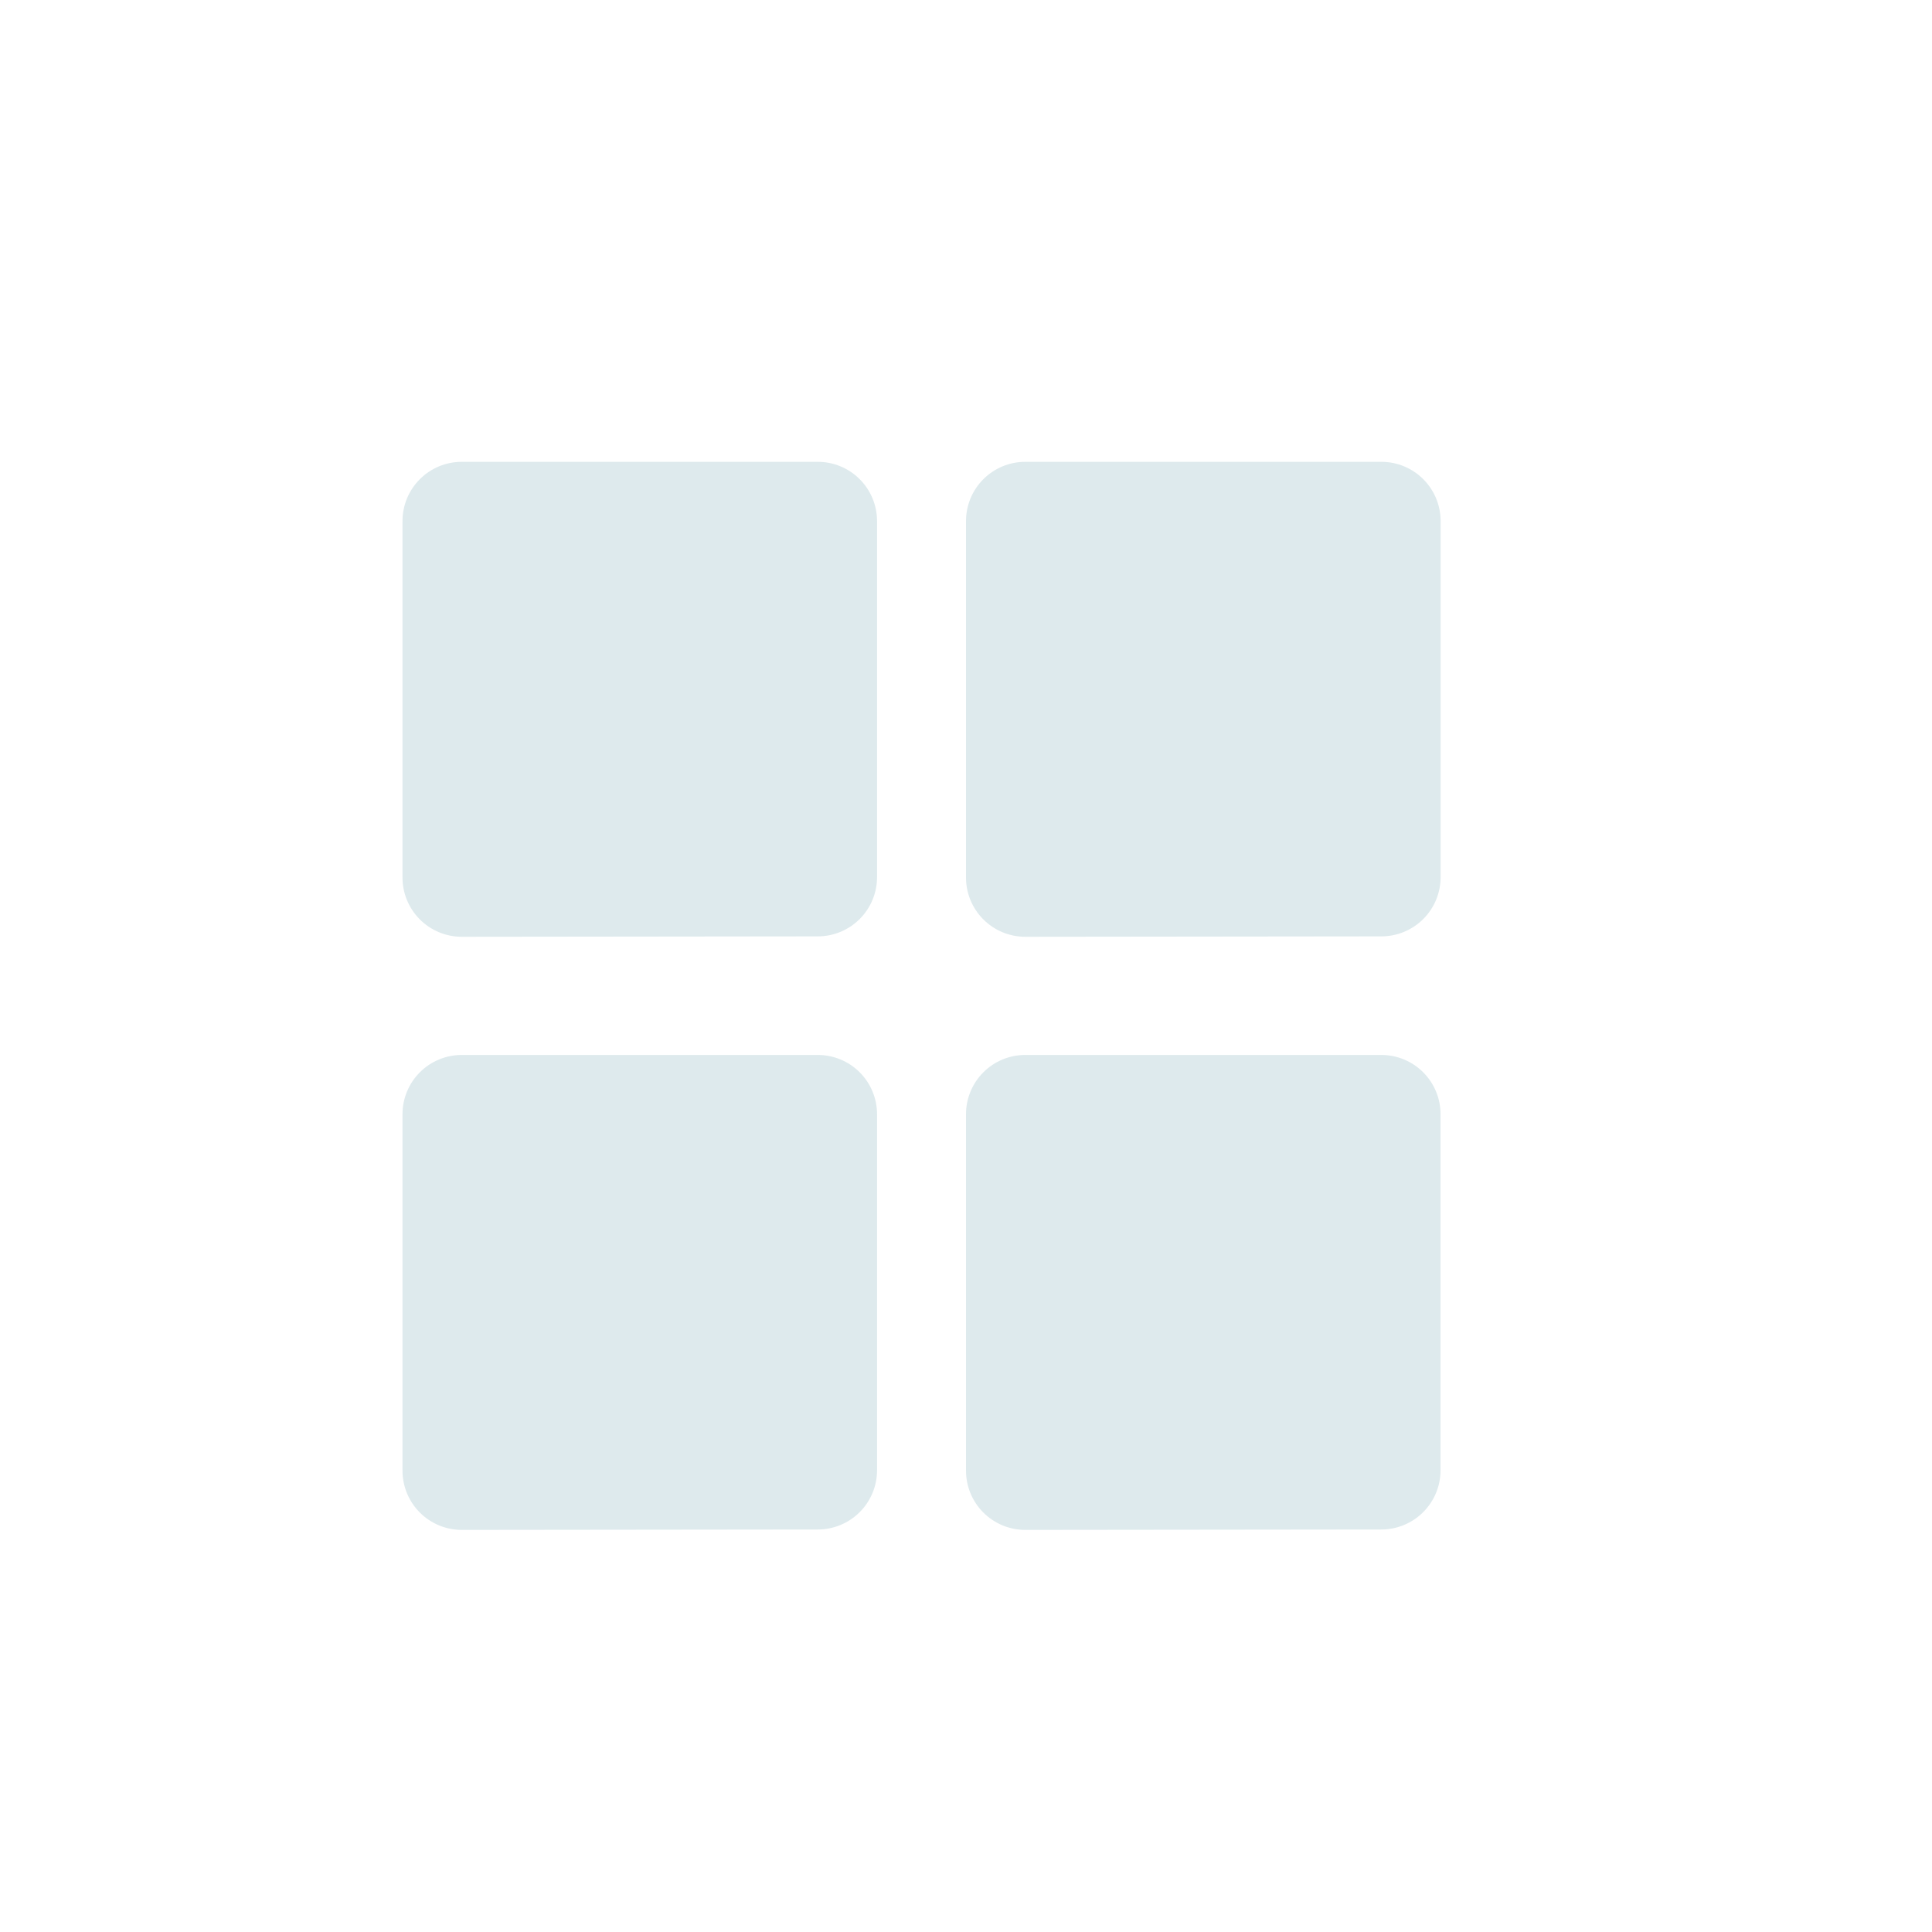
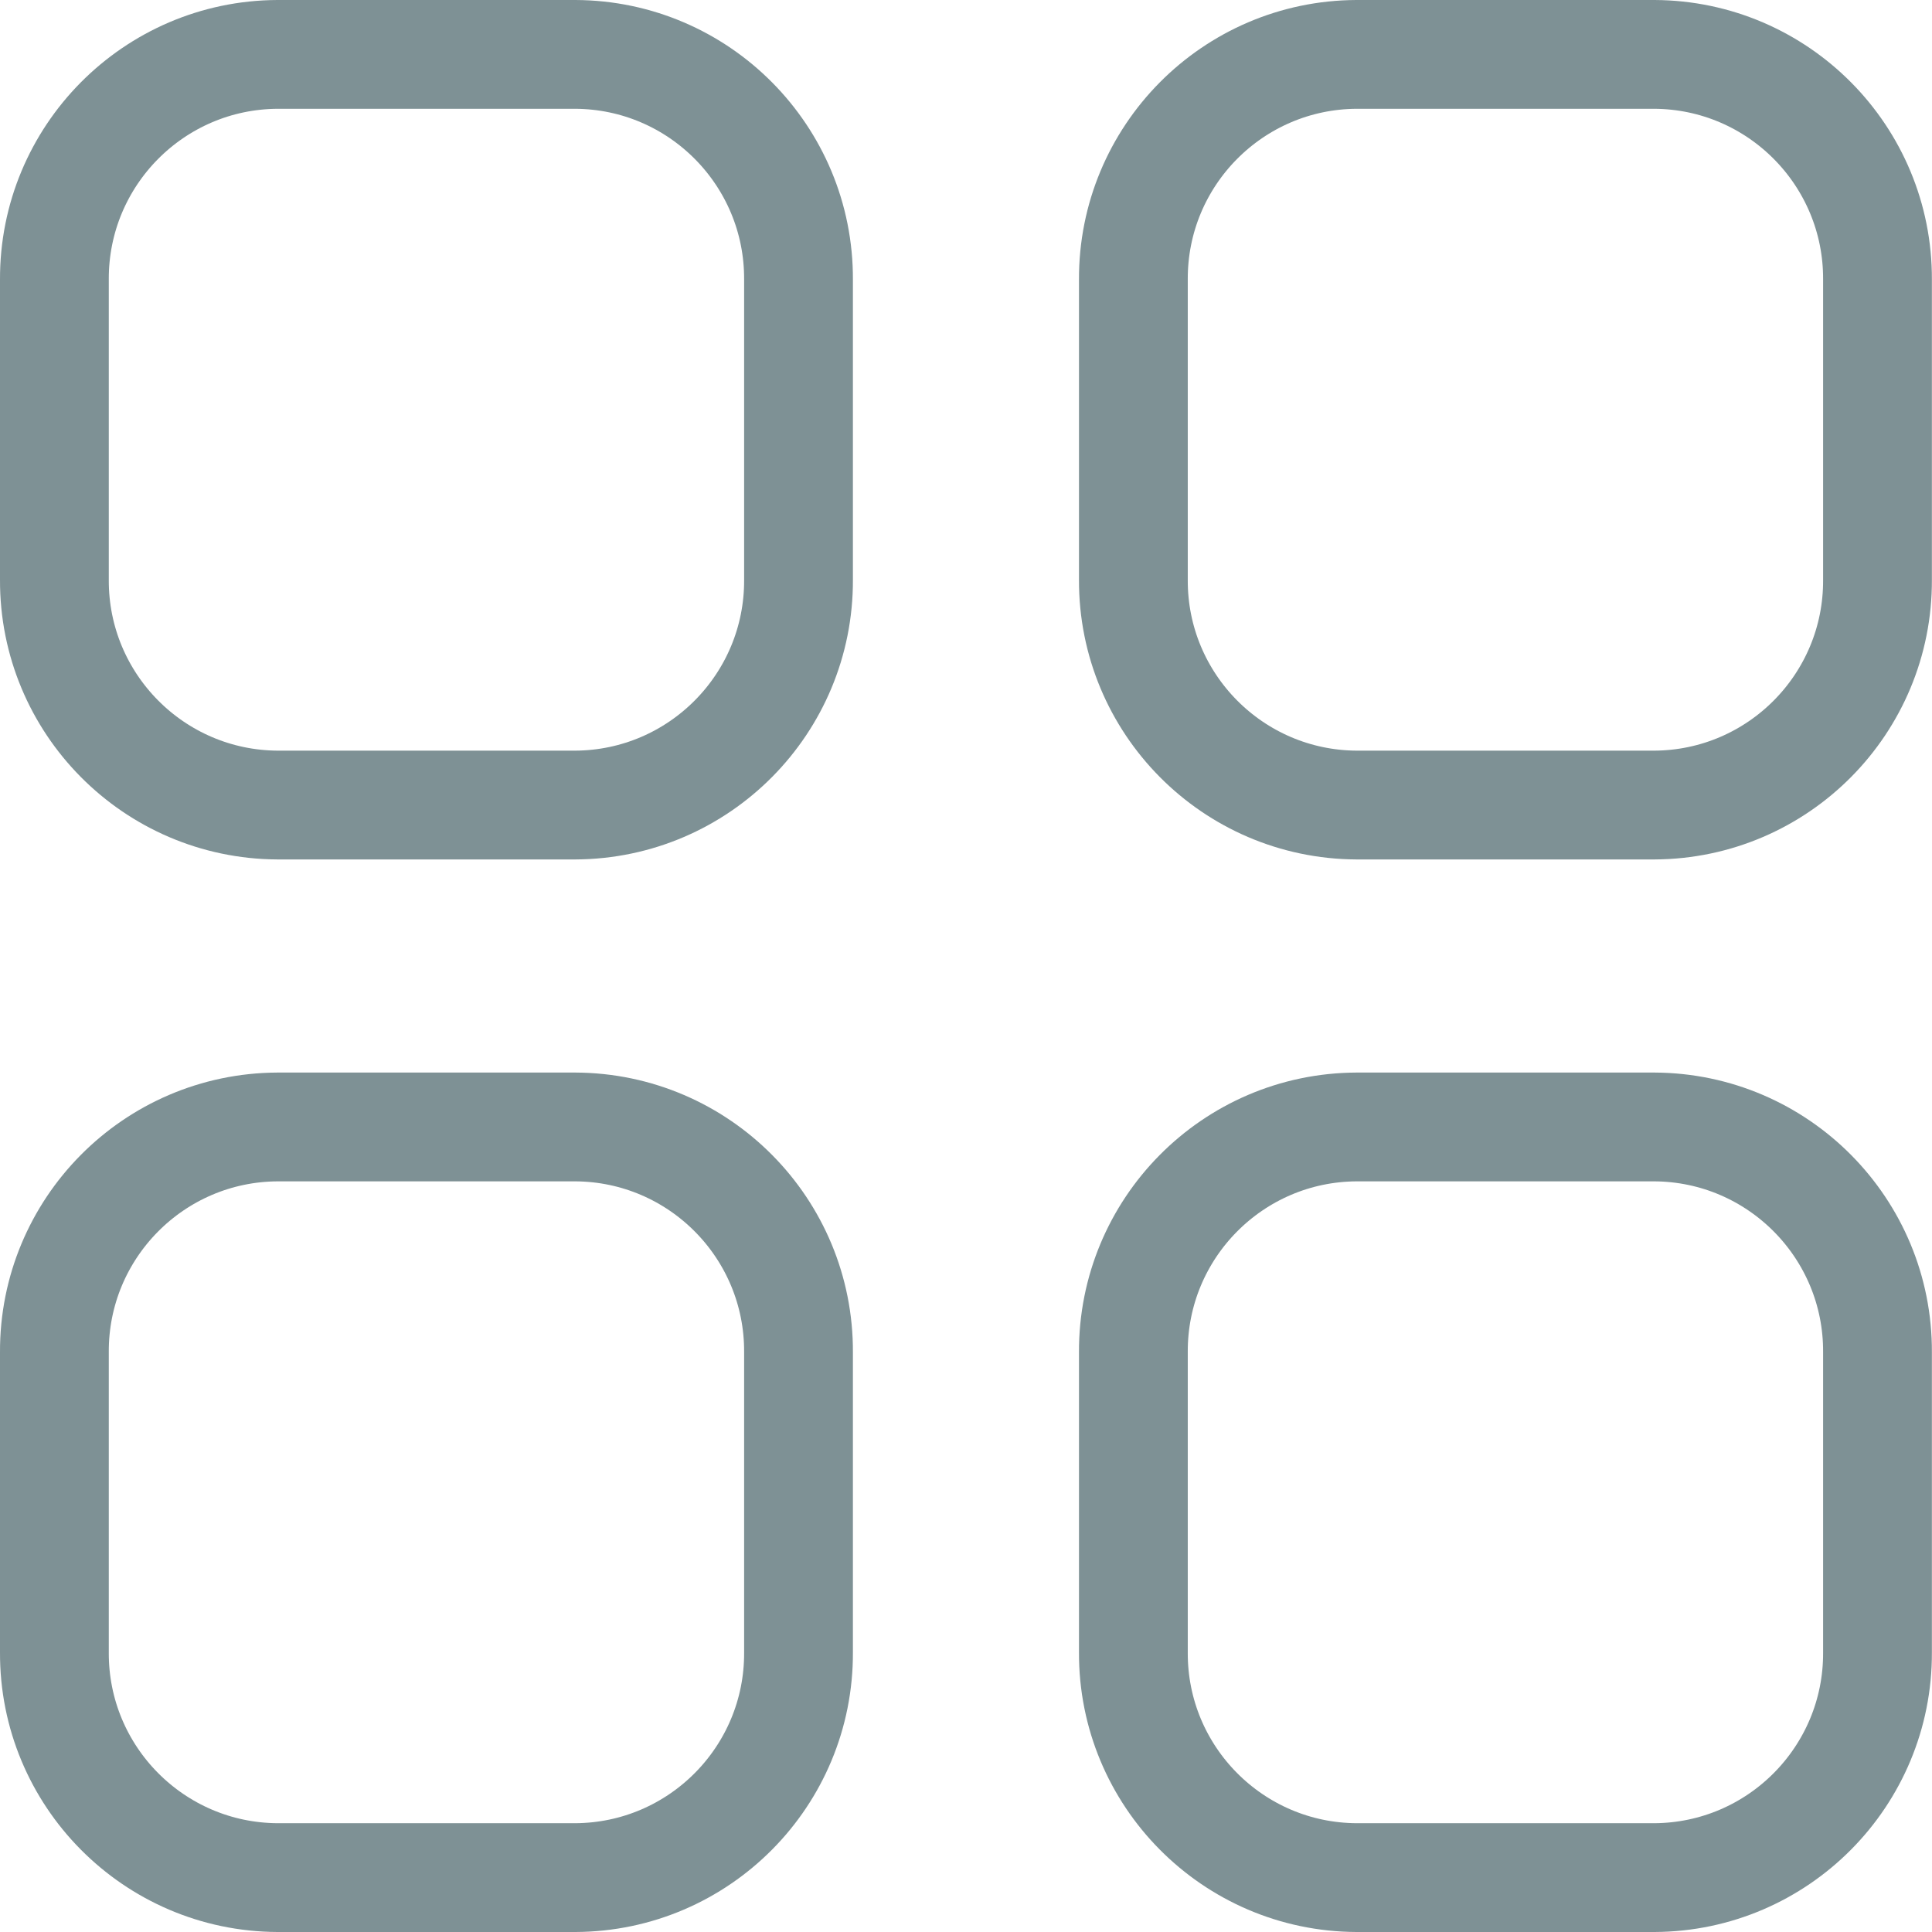
- <svg xmlns="http://www.w3.org/2000/svg" id="prefix__Sidepane_Icons_Savings_Inactive" width="24" height="24" data-name="Sidepane/Icons/Savings/Inactive" viewBox="0 0 24 24">
-   <g id="prefix__Group_4_Copy" data-name="Group 4 Copy">
-     <g id="prefix__bxs-widget" transform="translate(5 5.305)">
-       <path id="prefix__Shape" fill="#deeaed" d="M7.737 13.7A.736.736 0 0 1 7 12.958V8.537a.736.736 0 0 1 .737-.737h4.421a.736.736 0 0 1 .737.737v4.421a.736.736 0 0 1-.737.737zm-7 0A.736.736 0 0 1 0 12.958V8.537A.736.736 0 0 1 .737 7.8h4.421a.736.736 0 0 1 .737.737v4.421a.736.736 0 0 1-.737.737zm7-7.368A.736.736 0 0 1 7 5.59V1.169a.736.736 0 0 1 .738-.737h4.421a.736.736 0 0 1 .737.737V5.59a.736.736 0 0 1-.737.737zm-7 0A.736.736 0 0 1 0 5.59V1.169A.736.736 0 0 1 .737.432h4.421a.736.736 0 0 1 .737.737V5.59a.736.736 0 0 1-.737.737z" />
+ <svg xmlns="http://www.w3.org/2000/svg" width="17.759" height="17.759" viewBox="0 0 17.759 17.759">
+   <g id="Iconly_Light_Category" data-name="Iconly/Light/Category" transform="translate(-1.5 -1.5)">
+     <g id="Category" transform="translate(2 2)">
+       <path id="Stroke_1" data-name="Stroke 1" d="M2.052,0H4.789A2.061,2.061,0,0,1,6.84,2.07V4.83A2.061,2.061,0,0,1,4.789,6.9H2.052A2.062,2.062,0,0,1,0,4.83V2.07A2.061,2.061,0,0,1,2.052,0Z" transform="translate(9.918 0)" fill="none" stroke="#7e9195" stroke-linecap="round" stroke-linejoin="round" stroke-miterlimit="10" stroke-width="1" />
+       <path id="Stroke_3" data-name="Stroke 3" d="M2.052,0H4.788A2.061,2.061,0,0,1,6.84,2.07V4.83A2.062,2.062,0,0,1,4.788,6.9H2.052A2.062,2.062,0,0,1,0,4.83V2.07A2.061,2.061,0,0,1,2.052,0Z" transform="translate(0 0)" fill="none" stroke="#7e9195" stroke-linecap="round" stroke-linejoin="round" stroke-miterlimit="10" stroke-width="1" />
+       <path id="Stroke_5" data-name="Stroke 5" d="M2.052,0H4.788A2.061,2.061,0,0,1,6.84,2.071V4.83A2.061,2.061,0,0,1,4.788,6.9H2.052A2.061,2.061,0,0,1,0,4.83V2.071A2.061,2.061,0,0,1,2.052,0Z" transform="translate(0 9.859)" fill="none" stroke="#7e9195" stroke-linecap="round" stroke-linejoin="round" stroke-miterlimit="10" stroke-width="1" />
+       <path id="Stroke_7" data-name="Stroke 7" d="M2.052,0H4.789A2.061,2.061,0,0,1,6.84,2.071V4.83A2.061,2.061,0,0,1,4.789,6.9H2.052A2.061,2.061,0,0,1,0,4.83V2.071A2.061,2.061,0,0,1,2.052,0Z" transform="translate(9.918 9.859)" fill="none" stroke="#7e9195" stroke-linecap="round" stroke-linejoin="round" stroke-miterlimit="10" stroke-width="1" />
    </g>
  </g>
</svg>
